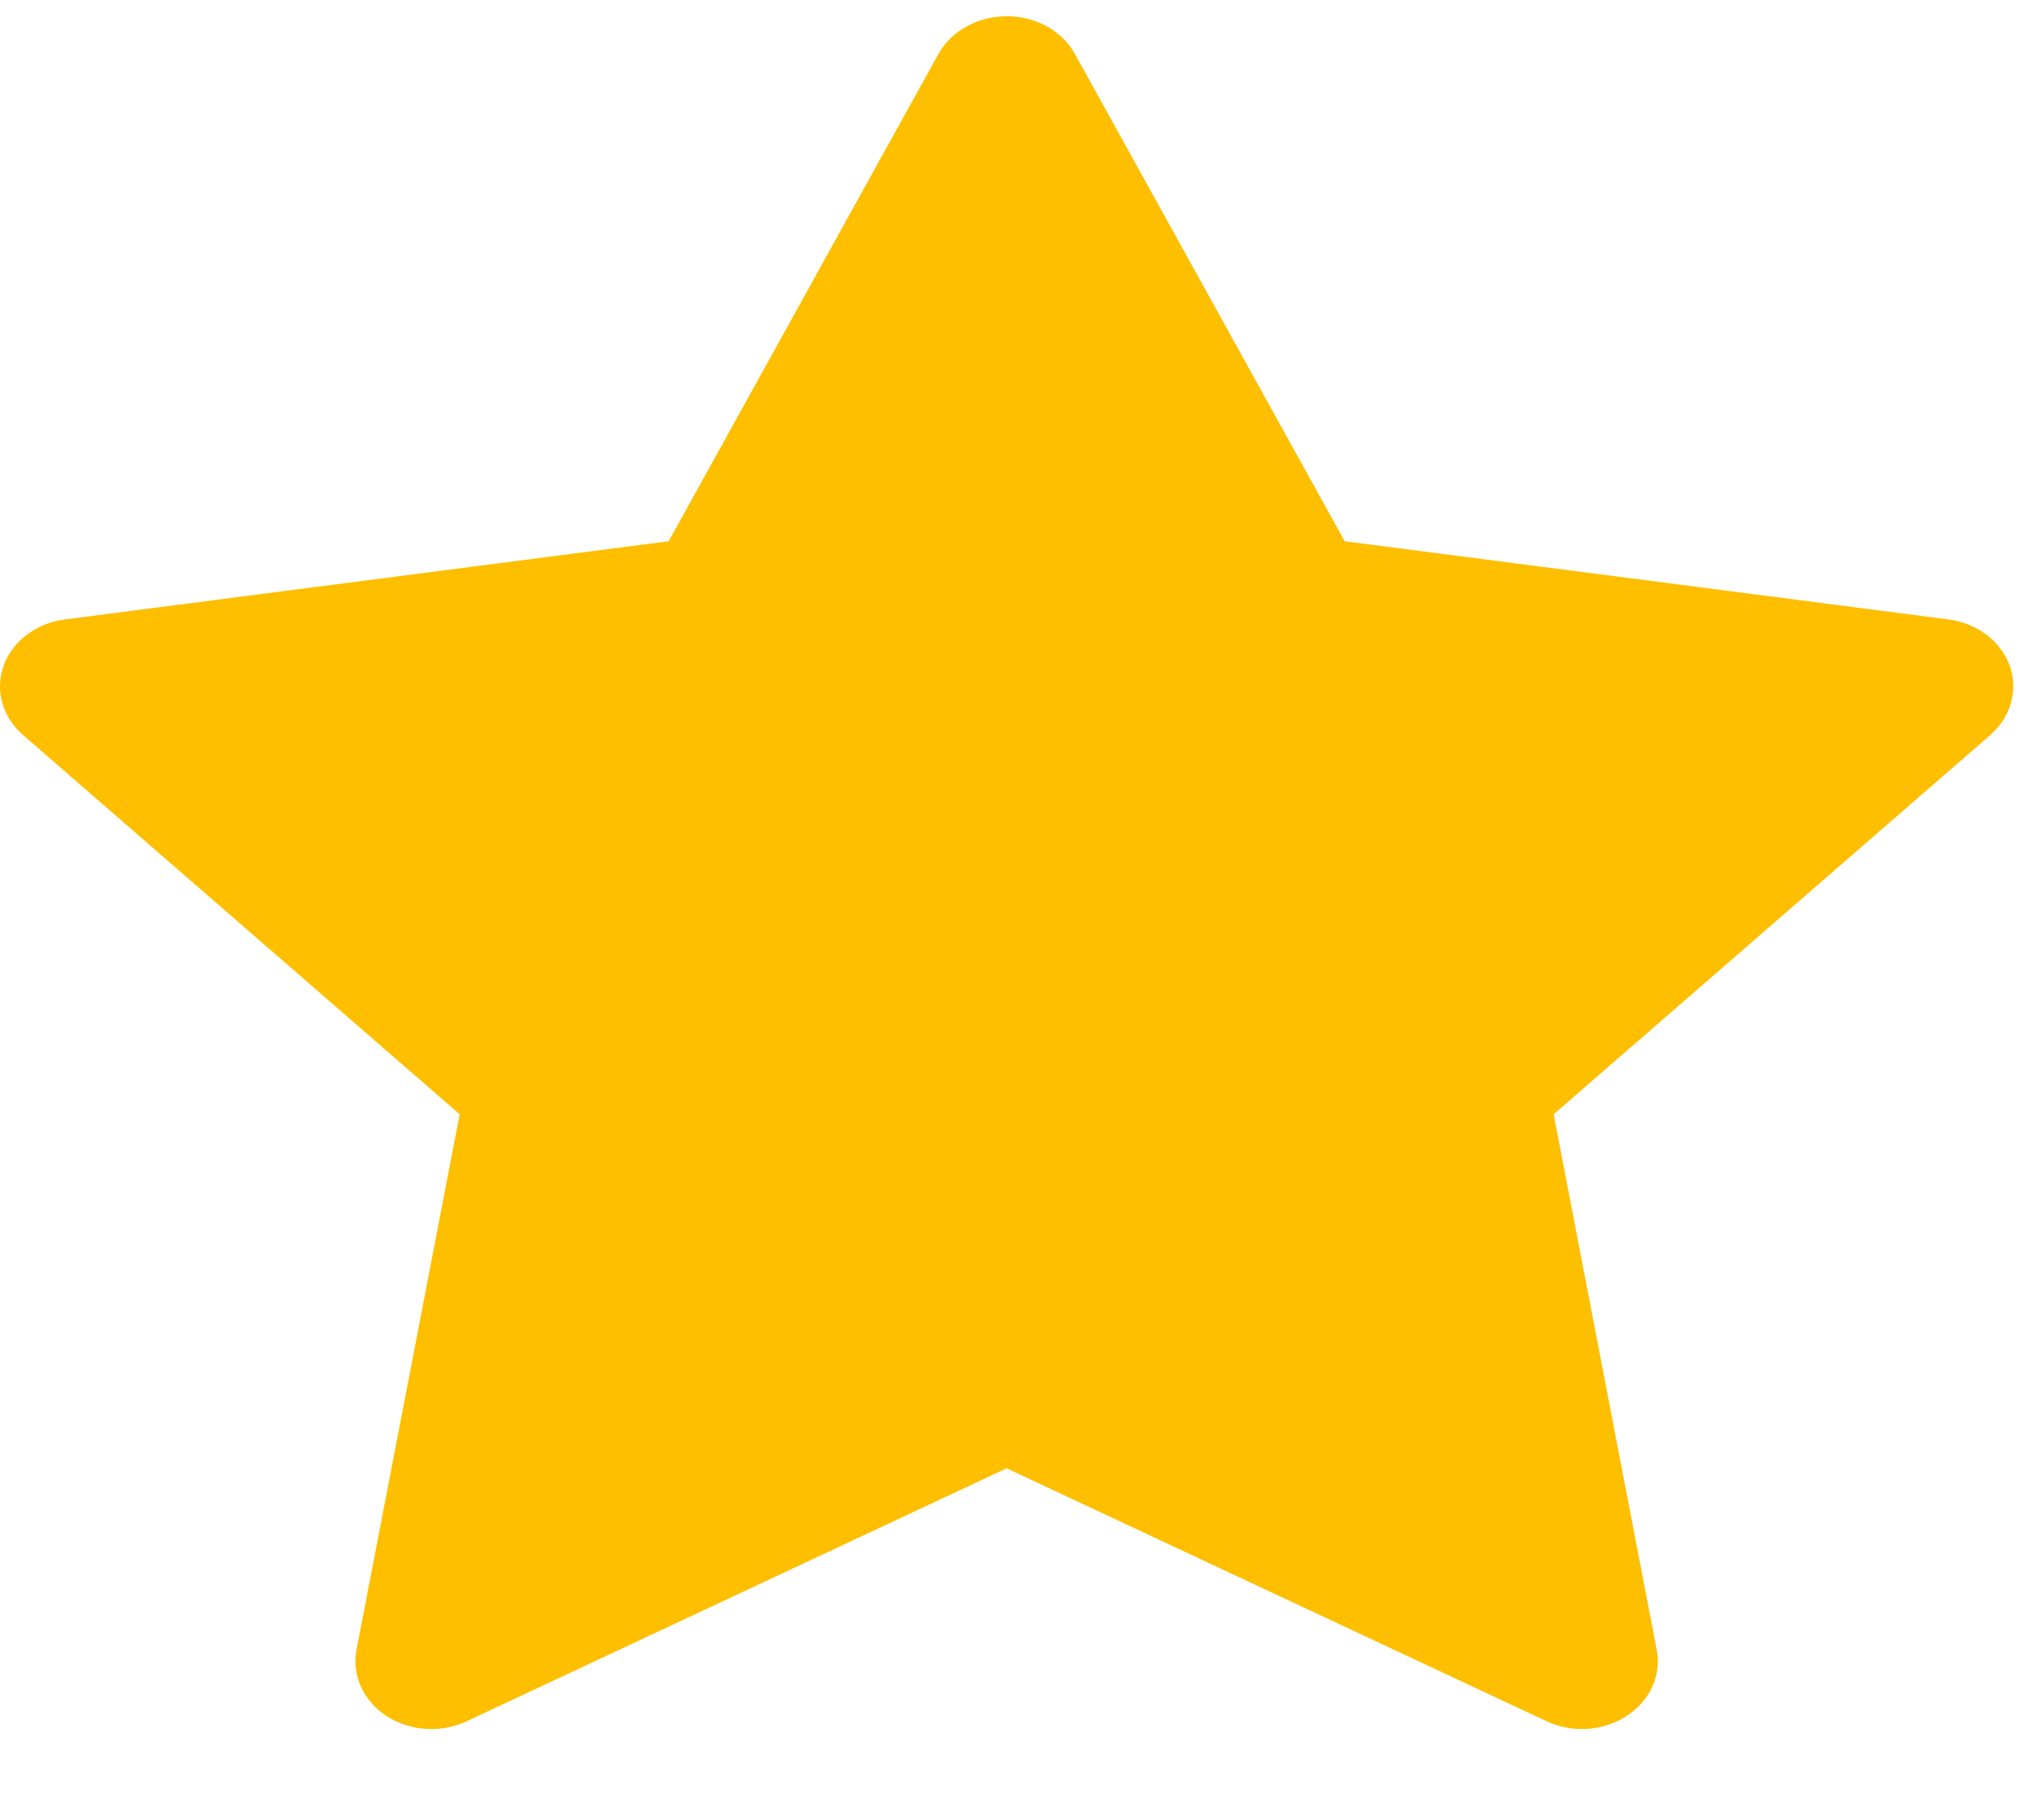
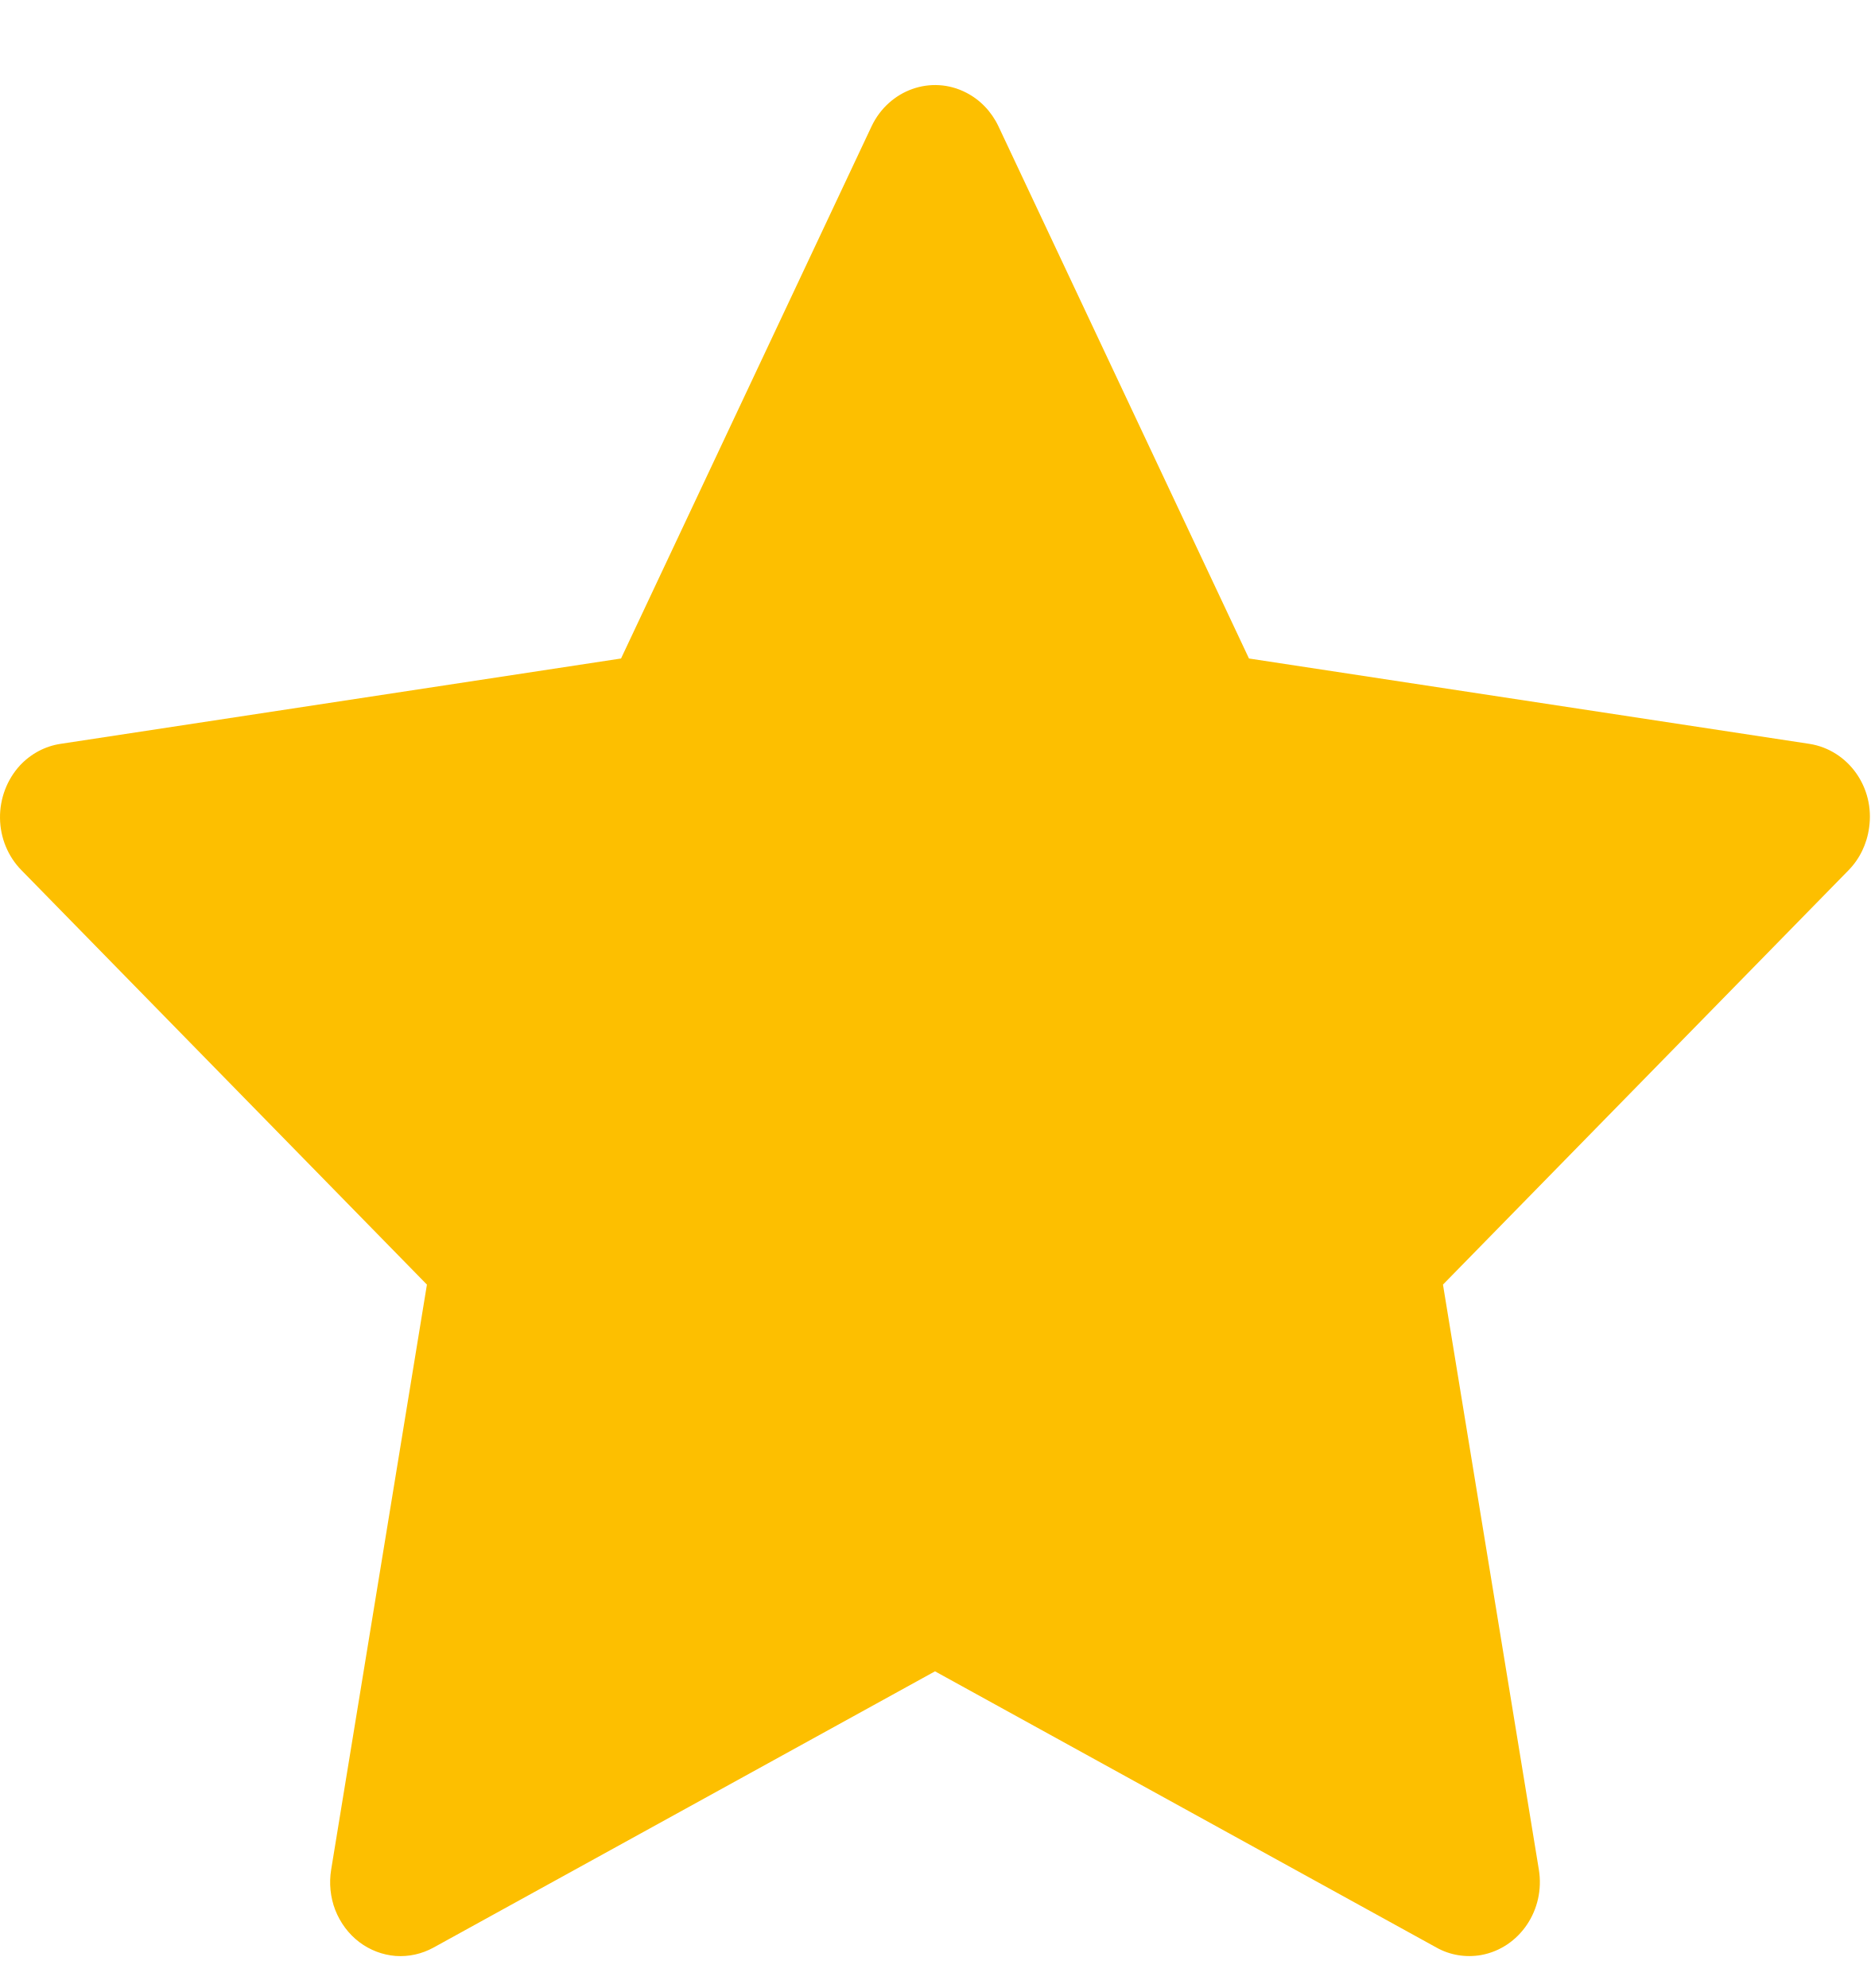
- <svg xmlns="http://www.w3.org/2000/svg" width="19" height="17" viewBox="0 0 19 17" fill="none">
-   <path d="M18.199 5.786L12.561 5.056L10.041 0.504C9.972 0.379 9.859 0.278 9.719 0.217C9.368 0.063 8.942 0.191 8.766 0.504L6.246 5.056L0.608 5.786C0.453 5.805 0.31 5.871 0.202 5.97C0.07 6.09 -0.002 6.252 6.24985e-05 6.42C0.003 6.588 0.08 6.748 0.215 6.866L4.294 10.409L3.33 15.412C3.308 15.528 3.322 15.648 3.372 15.757C3.422 15.867 3.505 15.962 3.612 16.031C3.72 16.1 3.847 16.142 3.979 16.15C4.111 16.158 4.243 16.134 4.361 16.078L9.403 13.716L14.446 16.078C14.584 16.144 14.744 16.166 14.897 16.142C15.283 16.082 15.543 15.756 15.476 15.412L14.513 10.409L18.592 6.866C18.703 6.769 18.776 6.642 18.798 6.504C18.858 6.158 18.587 5.837 18.199 5.786Z" fill="#FDBF00" />
+ <svg xmlns="http://www.w3.org/2000/svg" width="16" height="17" viewBox="0 0 16 17" fill="none">
+   <path d="M15.474 6.361L10.681 5.631L8.538 1.079C8.479 0.955 8.383 0.854 8.264 0.793C7.965 0.638 7.603 0.767 7.454 1.079L5.311 5.631L0.517 6.361C0.385 6.381 0.264 6.446 0.171 6.545C0.06 6.666 -0.002 6.828 5.31422e-05 6.996C0.002 7.164 0.068 7.324 0.183 7.441L3.651 10.985L2.832 15.988C2.813 16.104 2.825 16.224 2.867 16.333C2.91 16.442 2.98 16.537 3.072 16.607C3.163 16.676 3.271 16.717 3.383 16.726C3.496 16.734 3.608 16.709 3.708 16.654L7.996 14.292L12.284 16.654C12.401 16.72 12.537 16.741 12.667 16.718C12.995 16.658 13.216 16.332 13.16 15.988L12.34 10.985L15.809 7.441C15.903 7.345 15.965 7.218 15.984 7.079C16.035 6.733 15.805 6.413 15.474 6.361Z" fill="#FDBF00" />
</svg>
